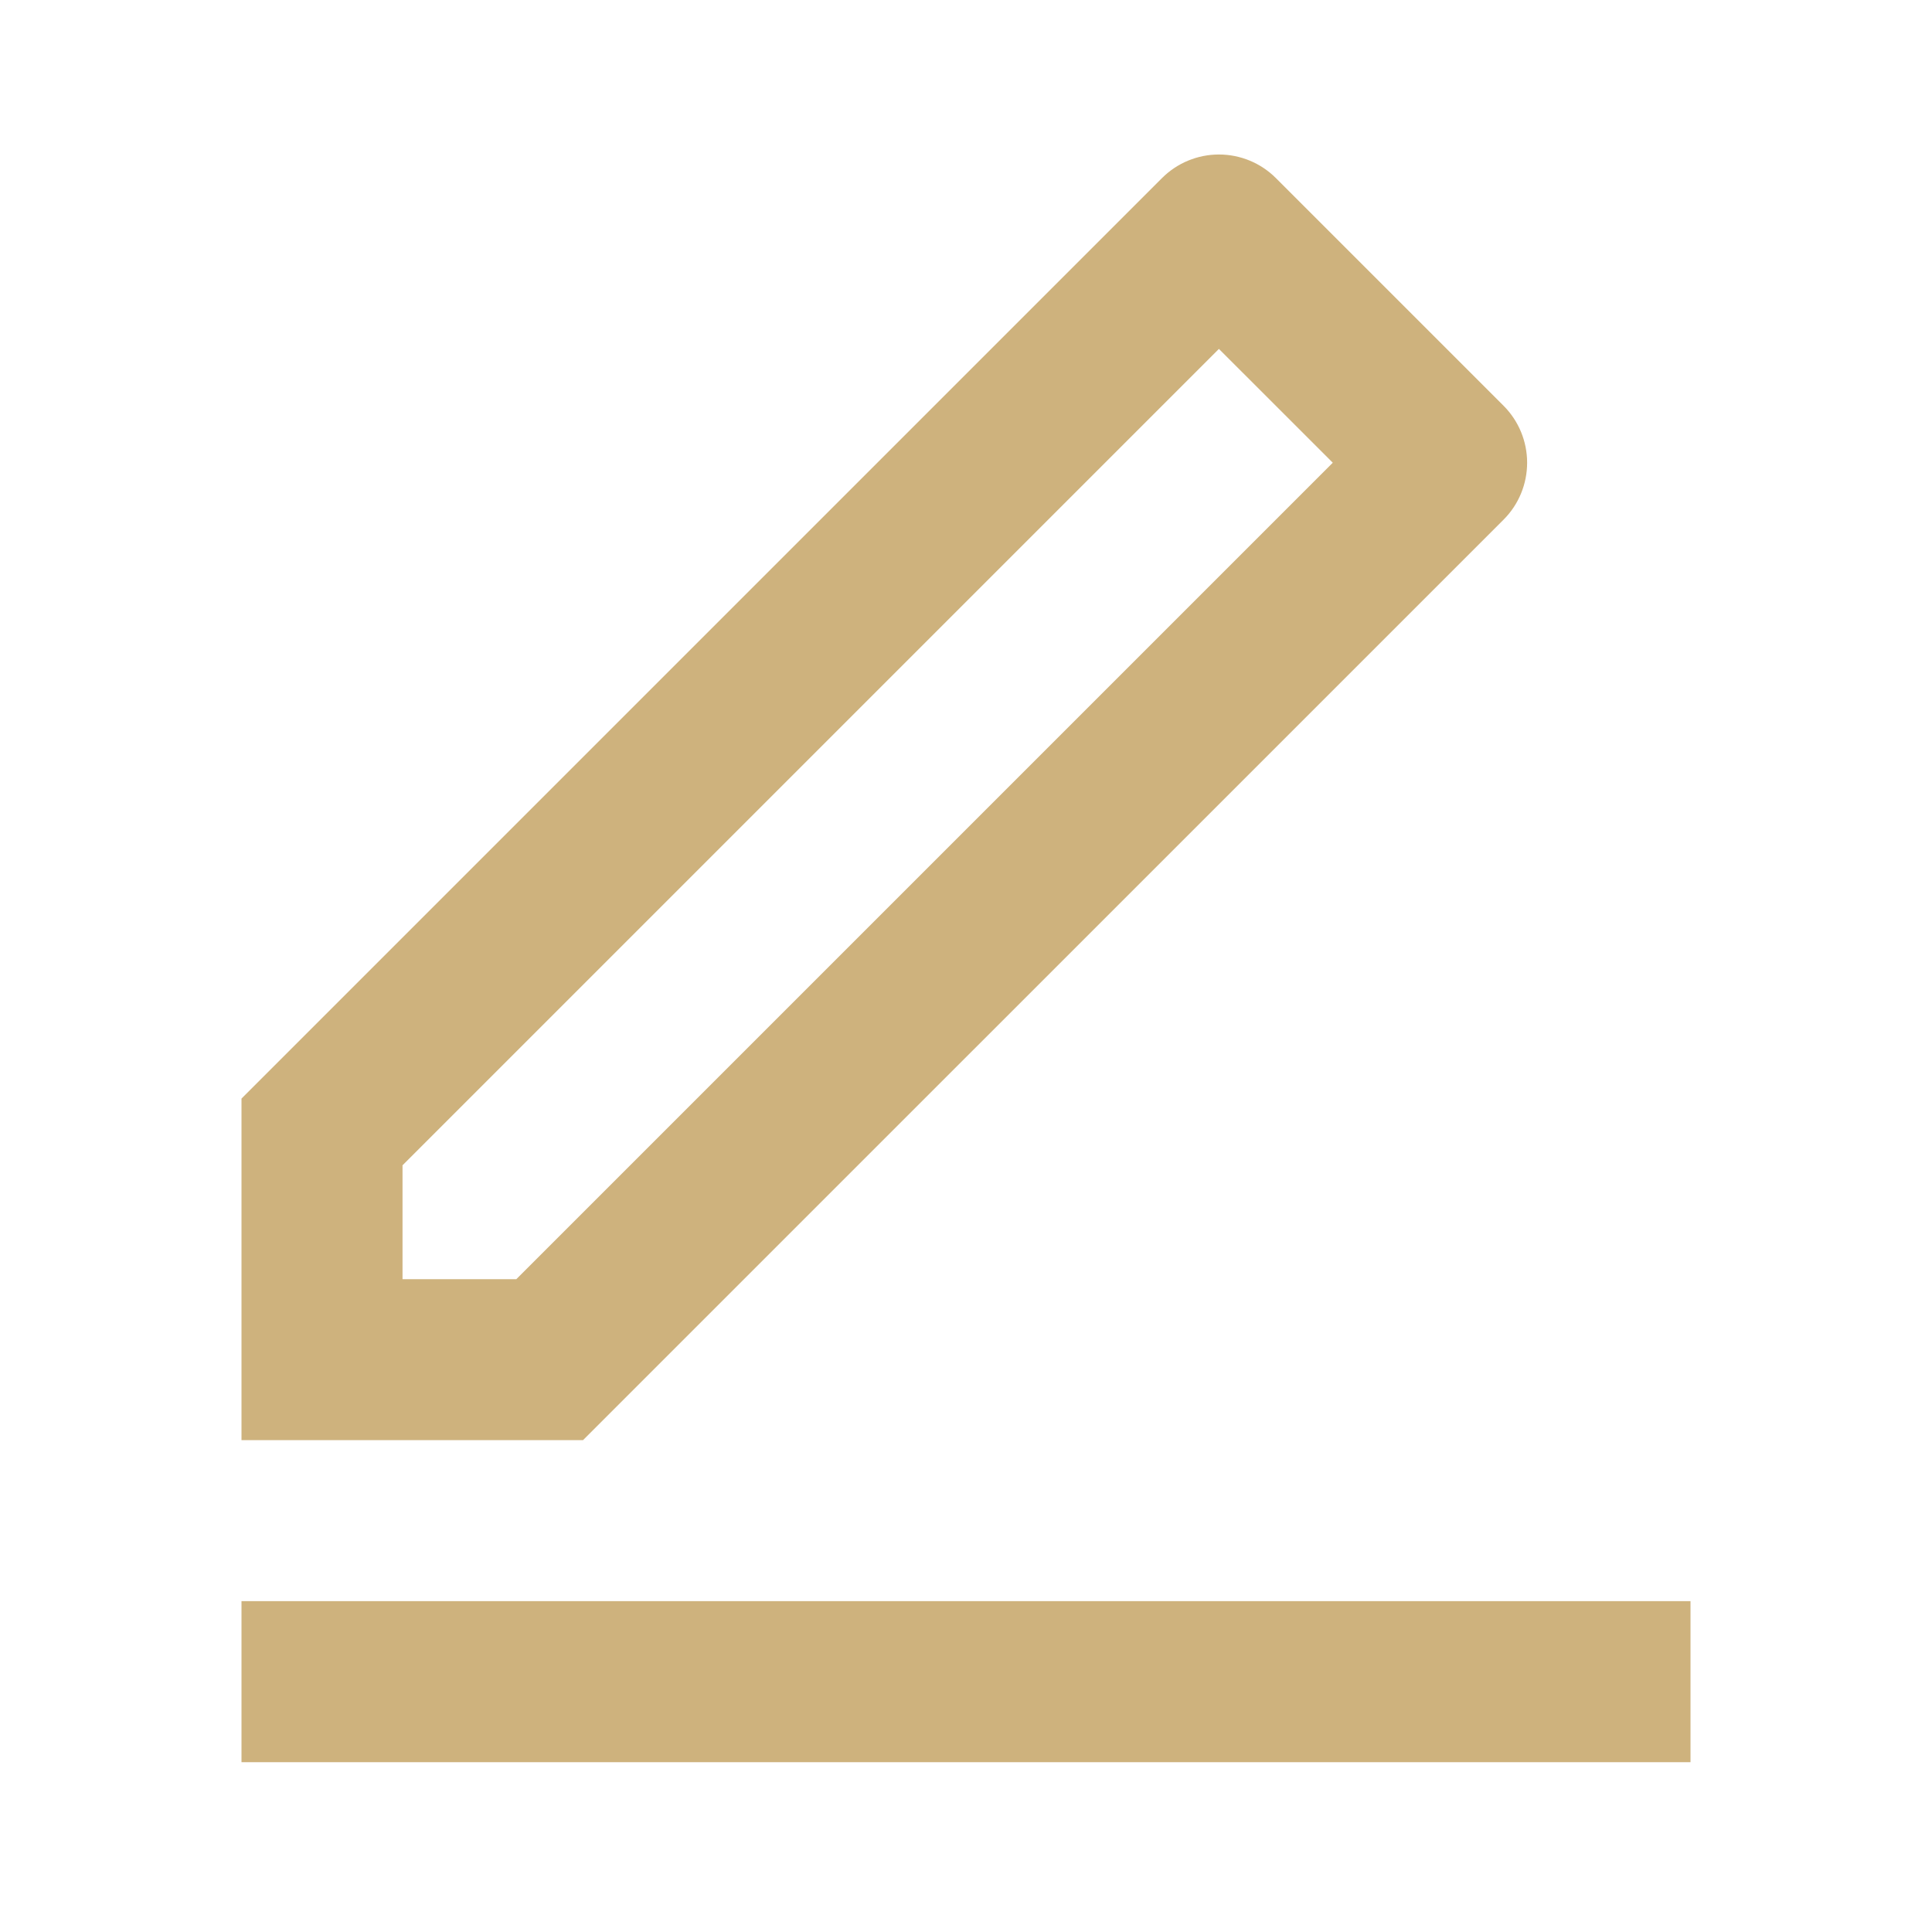
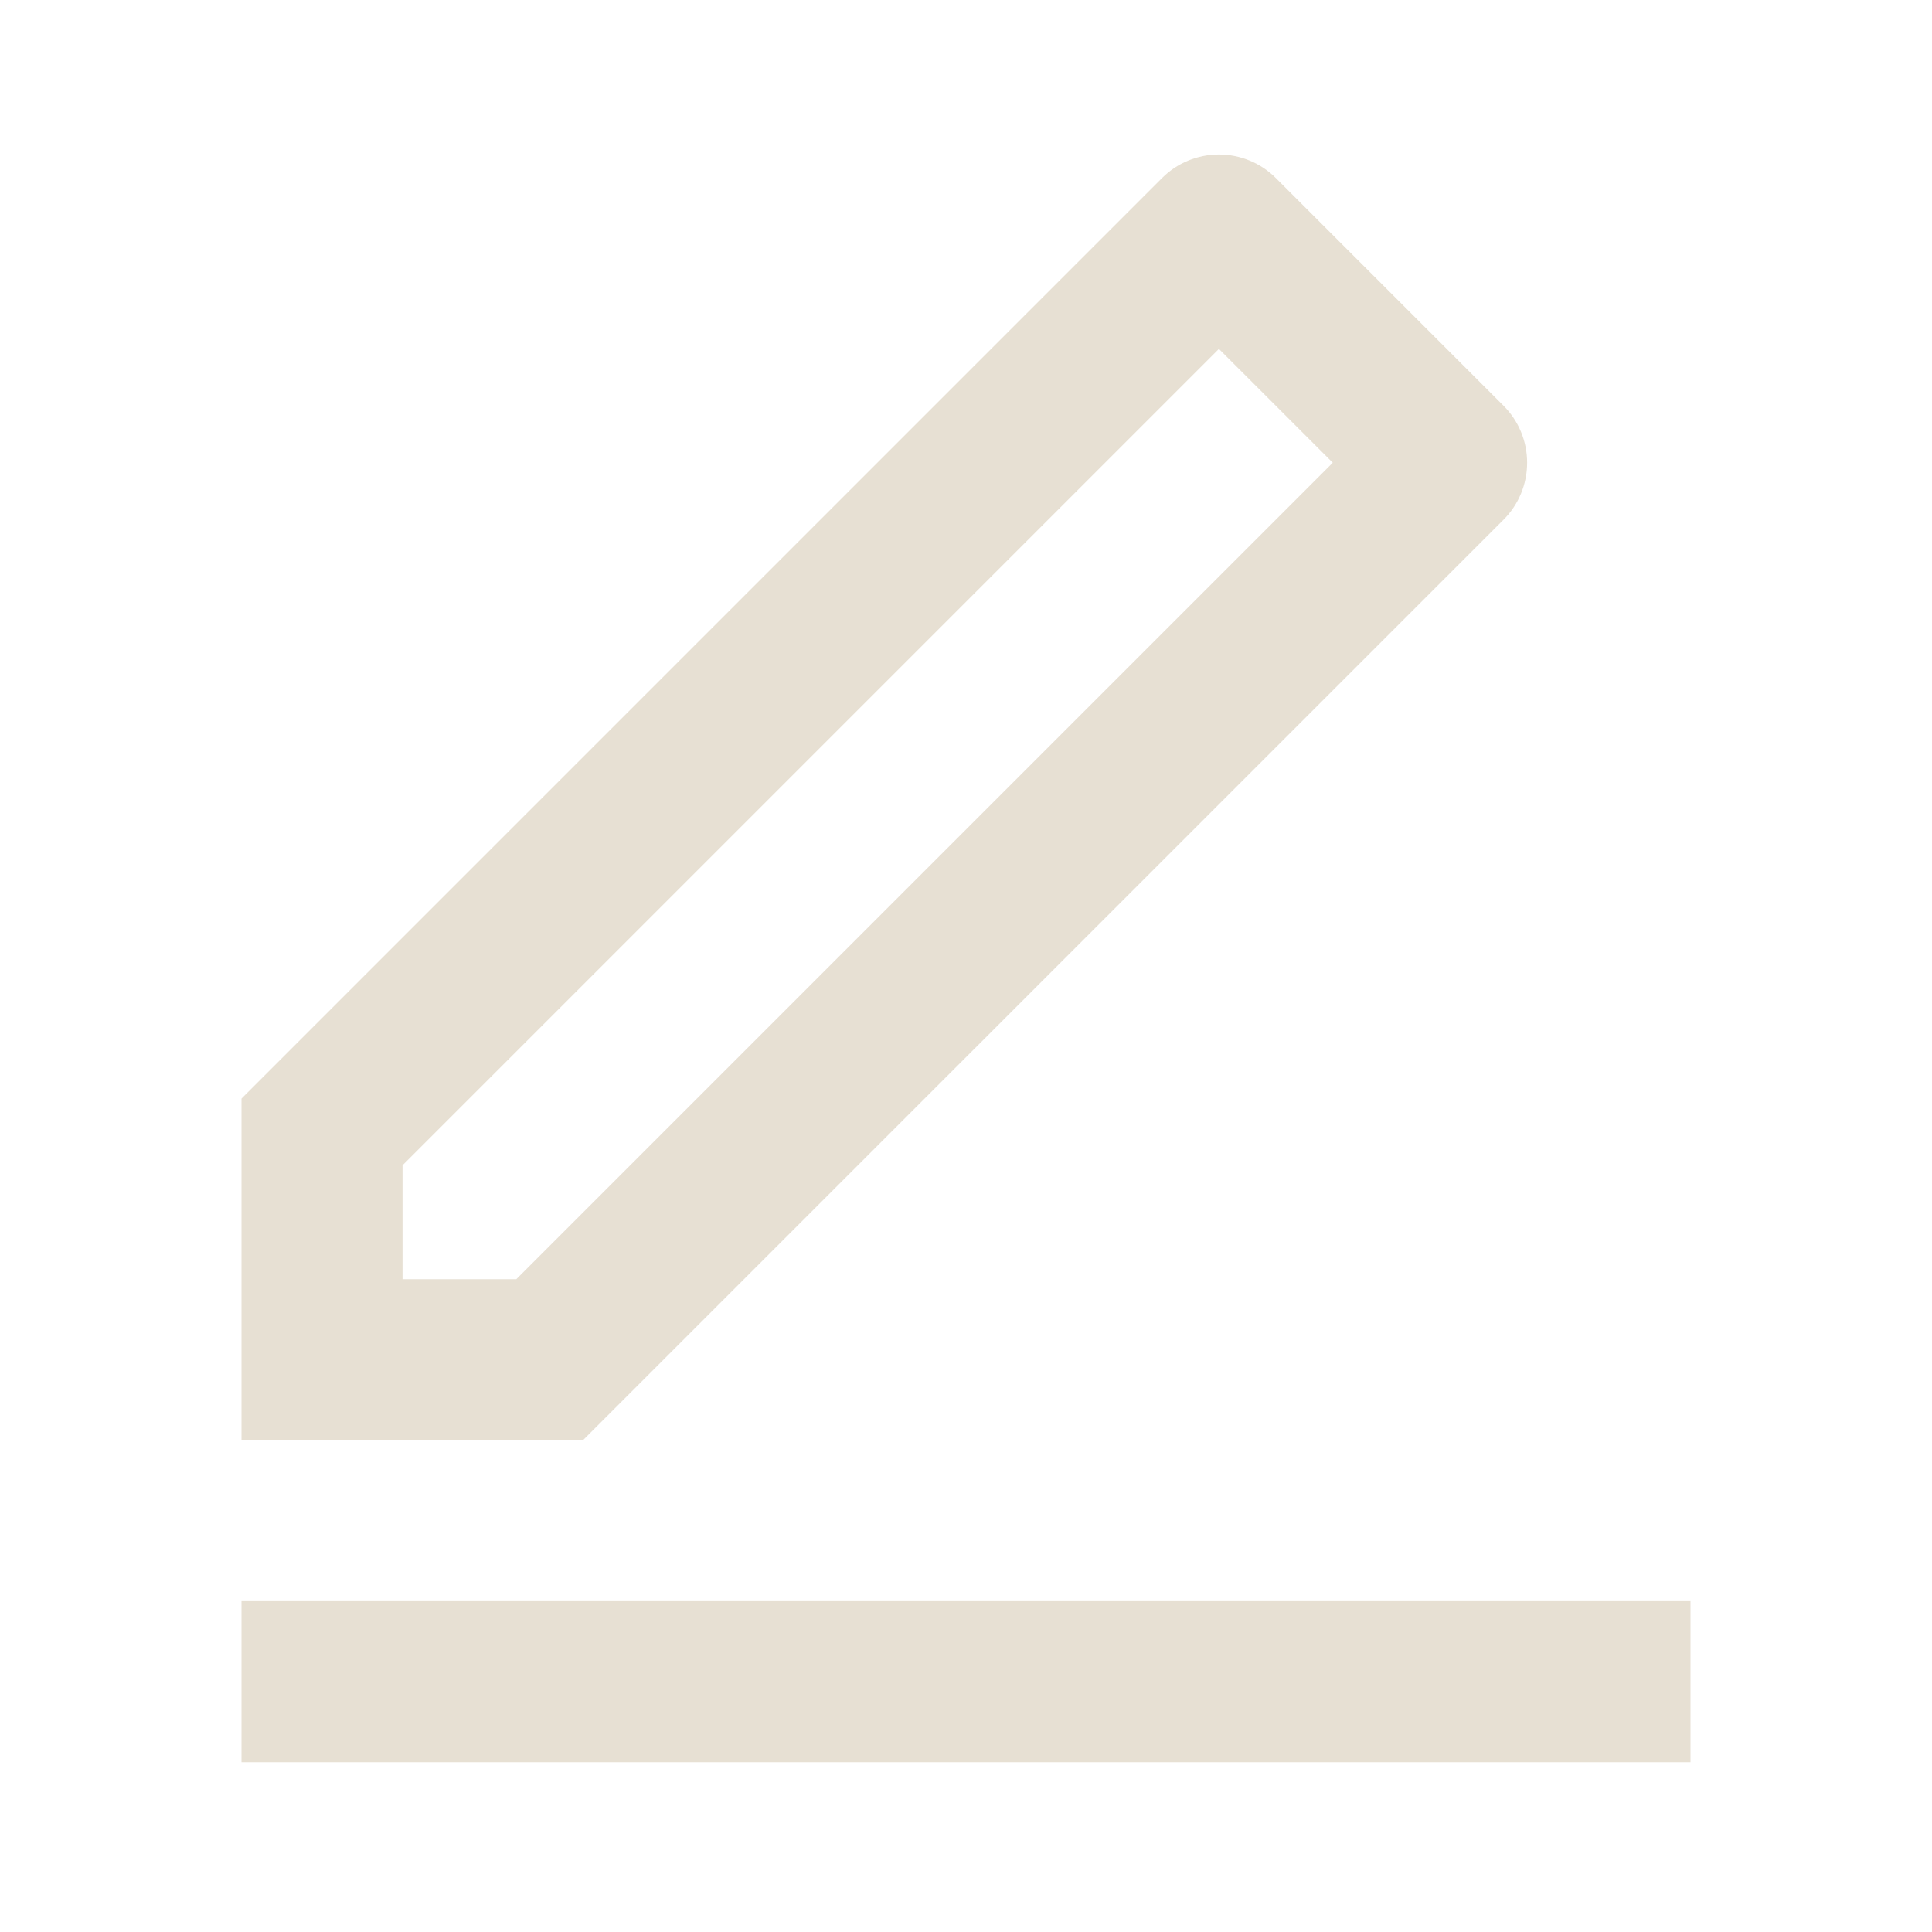
<svg xmlns="http://www.w3.org/2000/svg" width="32" height="32" viewBox="0 0 32 32" fill="none">
-   <path d="M8.552 21.187L22.075 7.664L20.189 5.779L6.667 19.301V21.187H8.552ZM9.657 23.853H4V18.196L19.247 2.949C19.497 2.699 19.836 2.559 20.189 2.559C20.543 2.559 20.882 2.699 21.132 2.949L24.904 6.721C25.154 6.971 25.294 7.31 25.294 7.664C25.294 8.018 25.154 8.357 24.904 8.607L9.657 23.853ZM4 26.52H28V29.187H4V26.52Z" fill="#CEB27D" />
+   <path d="M8.552 21.187L22.075 7.664L20.189 5.779L6.667 19.301V21.187H8.552ZM9.657 23.853H4V18.196L19.247 2.949C19.497 2.699 19.836 2.559 20.189 2.559C20.543 2.559 20.882 2.699 21.132 2.949L24.904 6.721C25.154 6.971 25.294 7.31 25.294 7.664C25.294 8.018 25.154 8.357 24.904 8.607L9.657 23.853ZM4 26.52H28V29.187H4V26.52Z" fill="#E7E0D3" />
</svg>
